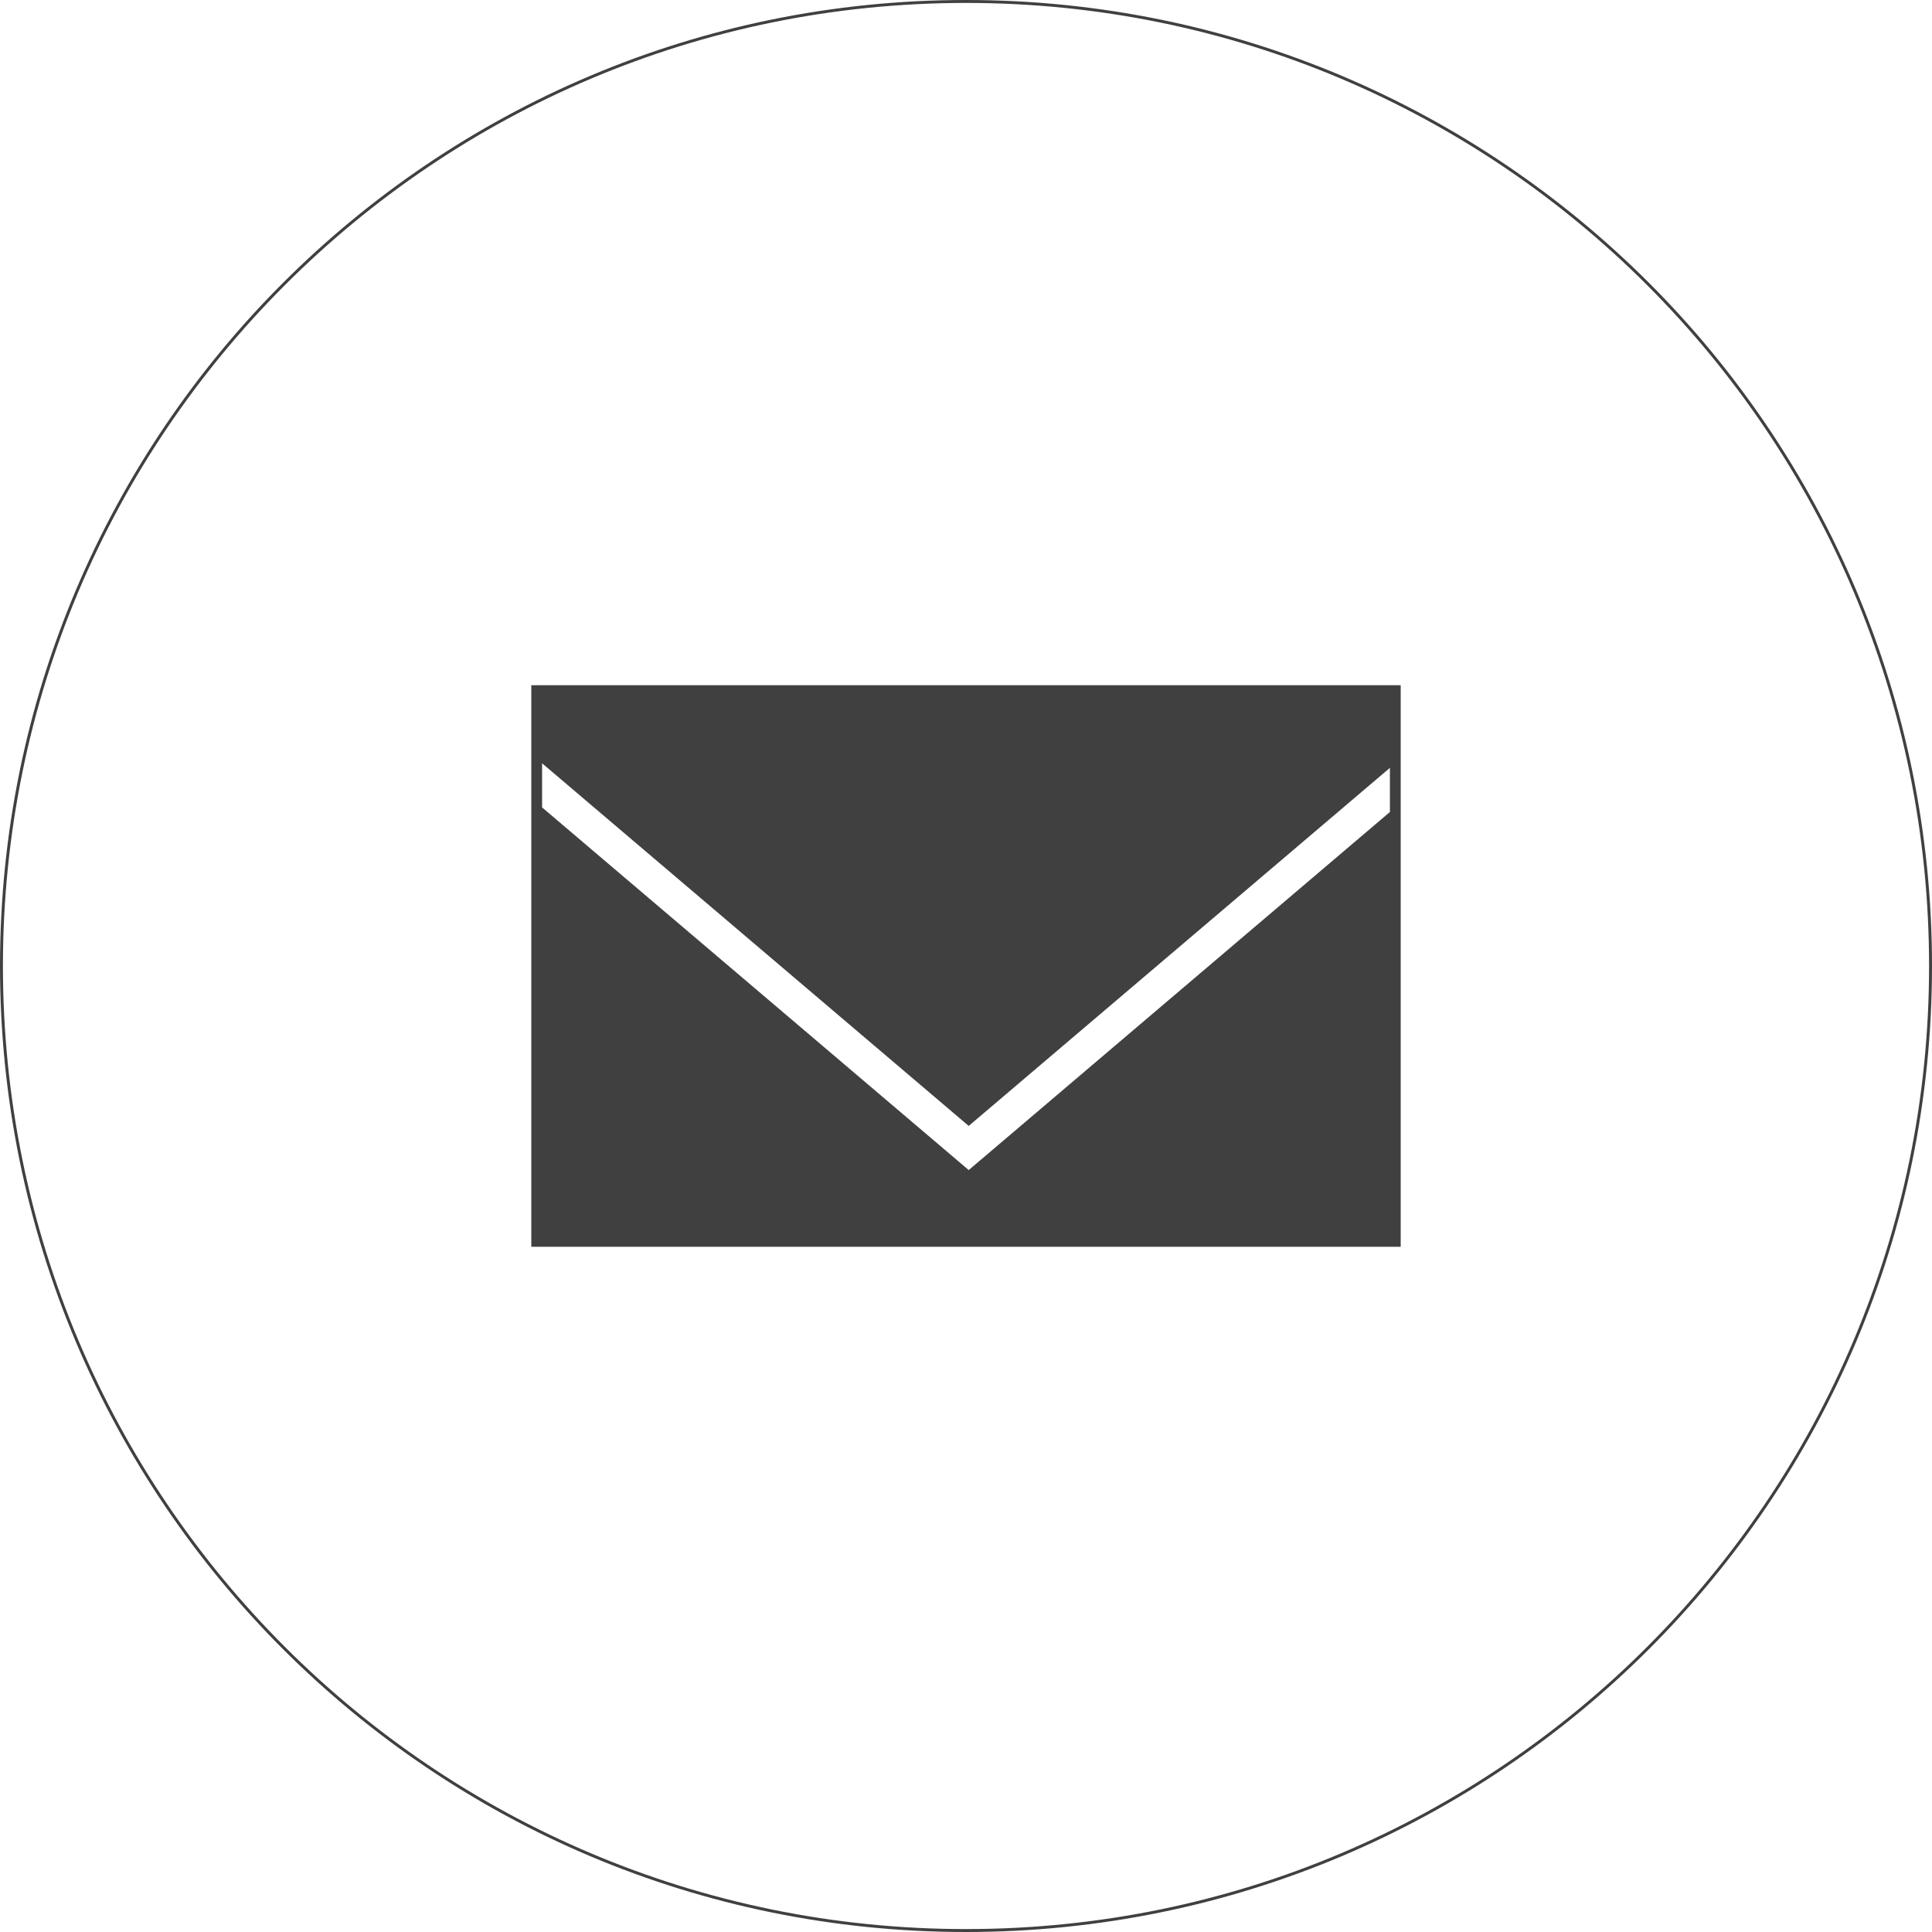
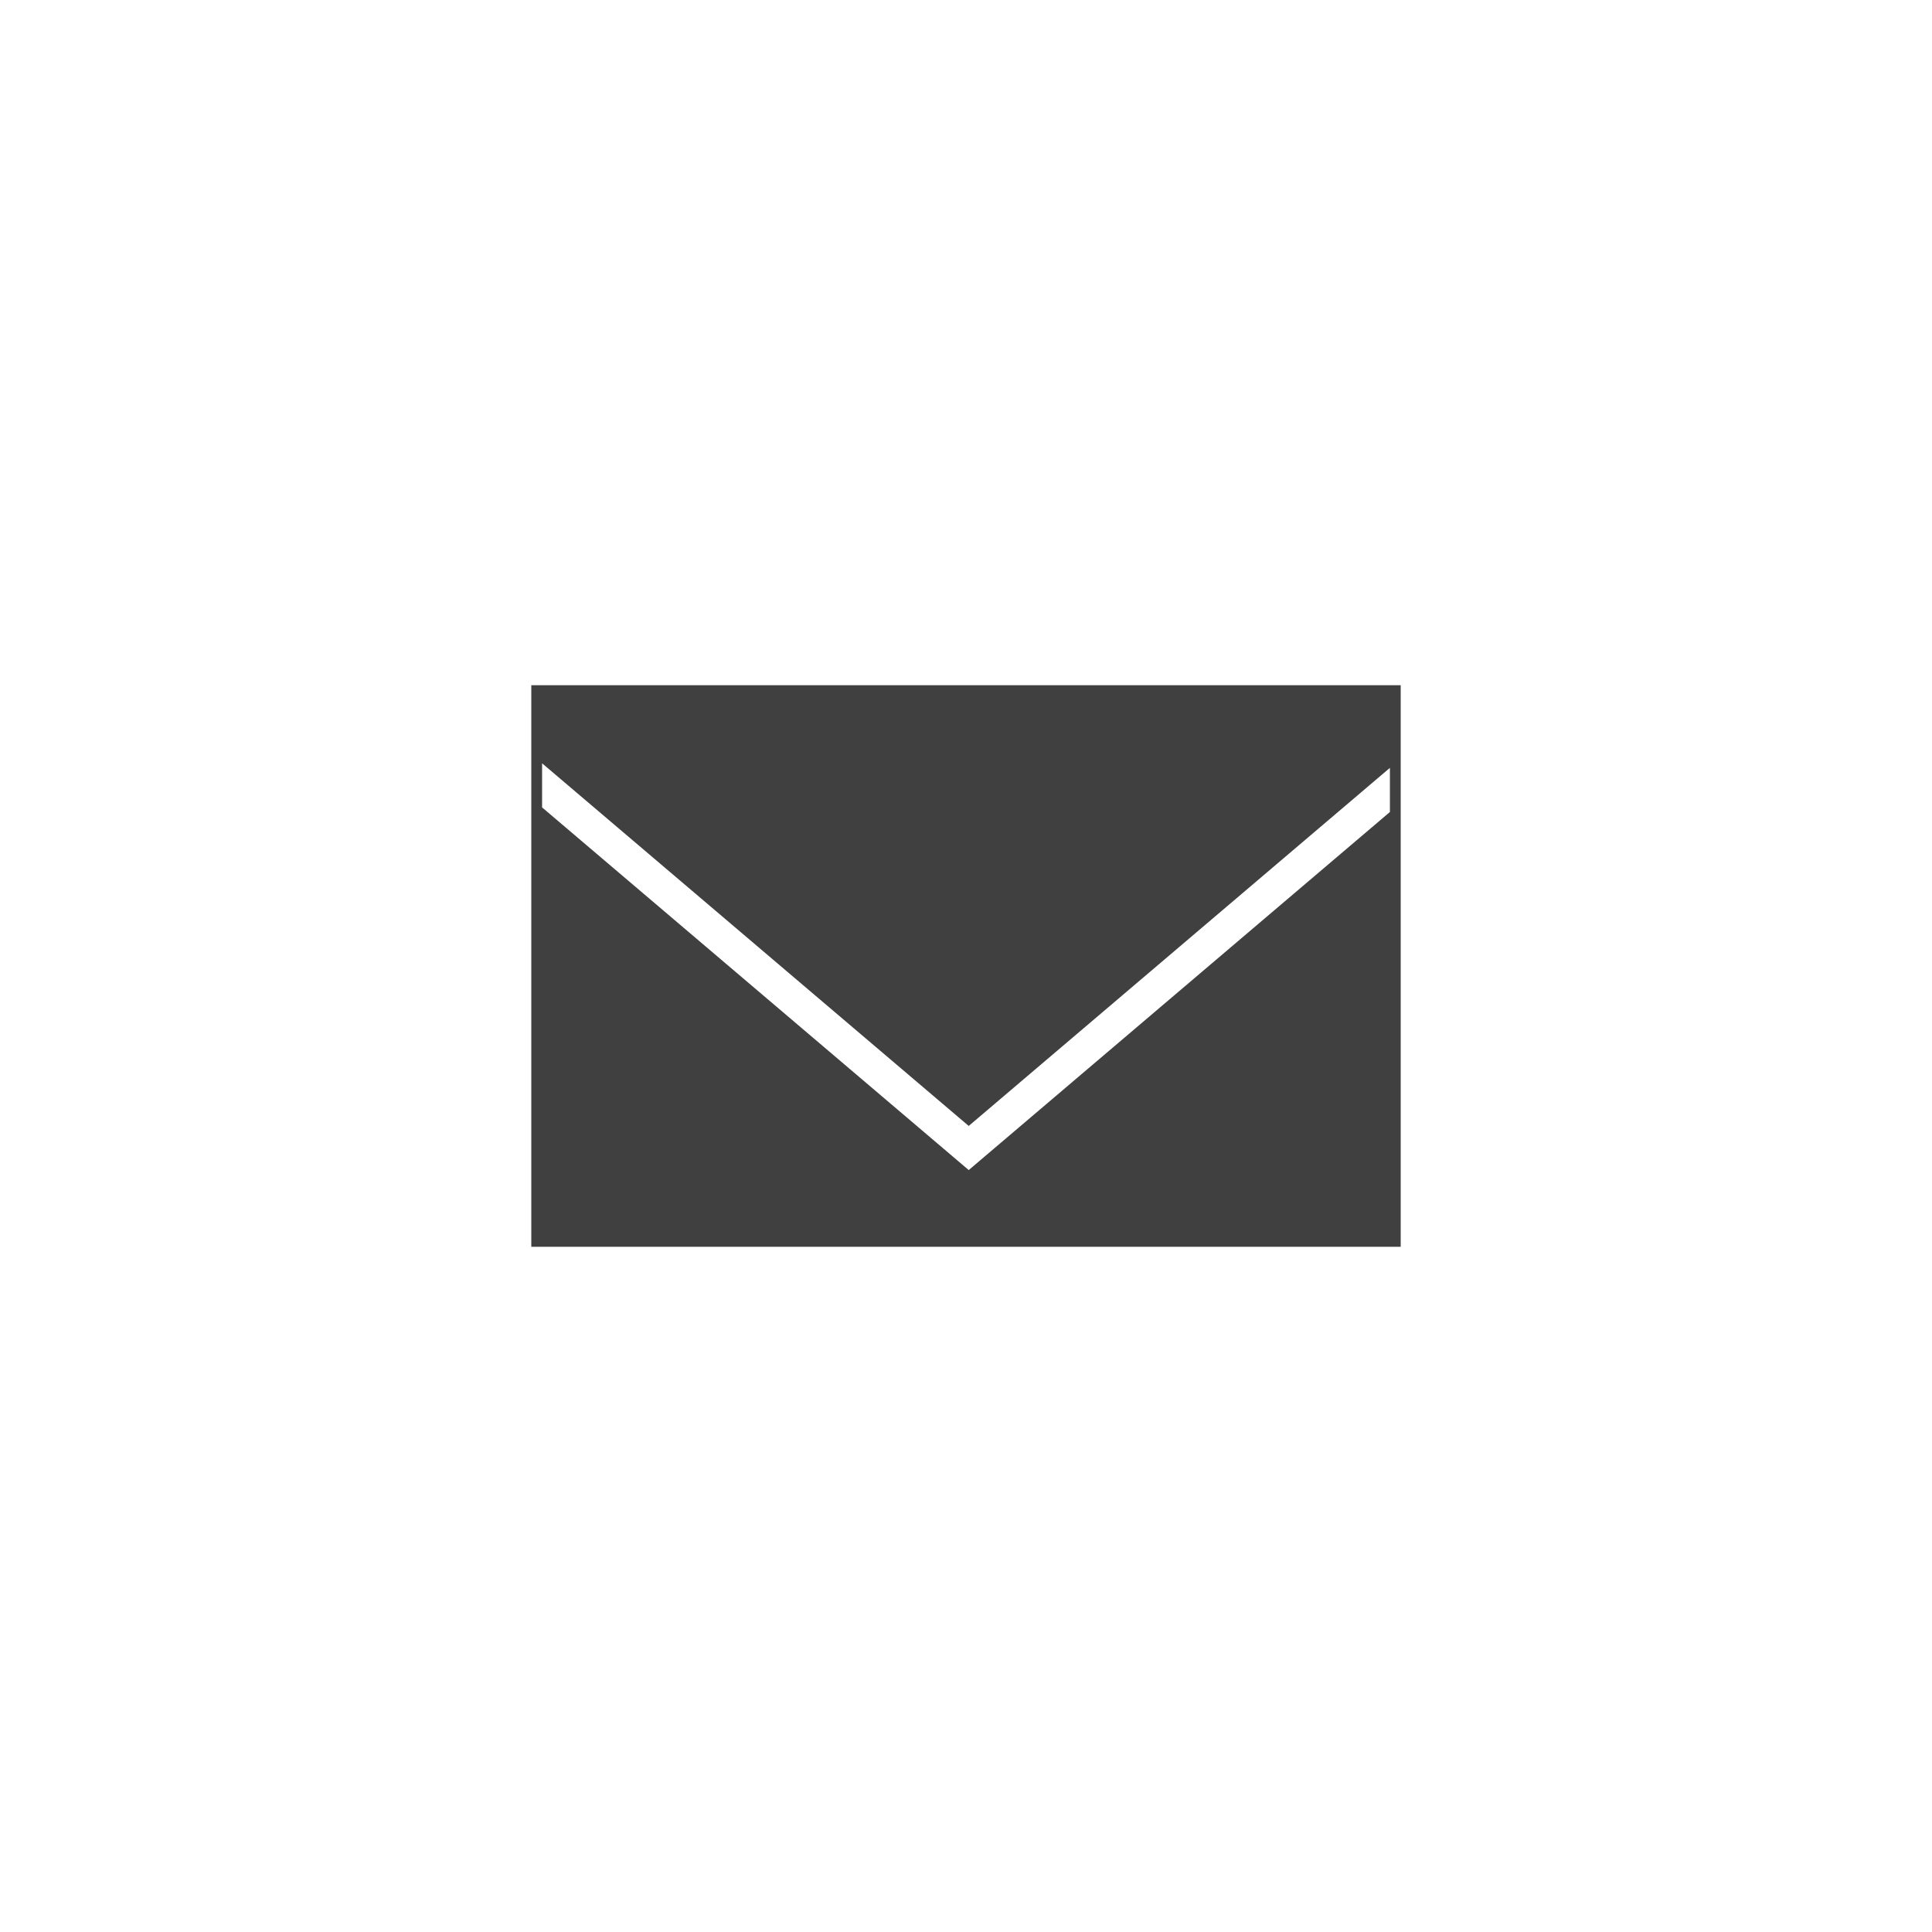
<svg xmlns="http://www.w3.org/2000/svg" version="1.1" id="Layer_1" x="0px" y="0px" width="200px" height="200px" viewBox="0 0 200 200" enable-background="new 0 0 200 200" xml:space="preserve">
-   <g>
-     <g>
-       <path fill="#3F403F" d="M100,0C44.771,0,0,44.771,0,100s44.771,100,100,100c55.229,0,100-44.771,100-100S155.229,0,100,0z     M100,199.697c-55.062,0-99.697-44.637-99.697-99.697C0.303,44.939,44.938,0.303,100,0.303S199.697,44.939,199.697,100    C199.697,155.061,155.062,199.697,100,199.697z" />
-     </g>
-   </g>
-   <path fill="#3F403F" d="M144.44,70.932h-0.558H56.117H55v58.137h1.117h87.766h0.558H145V70.932H144.44z M143.883,84.057  l-40.916,34.785l-1.496,1.271l-1.189,1.011h-0.002L56.117,83.583v-4.567l44.164,37.54l43.602-37.068V84.057z" />
+   <path fill="#3F403F" d="M144.439,70.932h-0.558H56.117H55v58.136h1.117h87.766h0.559H145V70.932H144.439z M143.883,84.057  l-40.916,34.785l-1.496,1.271l-1.188,1.011h-0.002L56.117,83.583v-4.567l44.164,37.541l43.602-37.069V84.057L143.883,84.057z" />
</svg>
